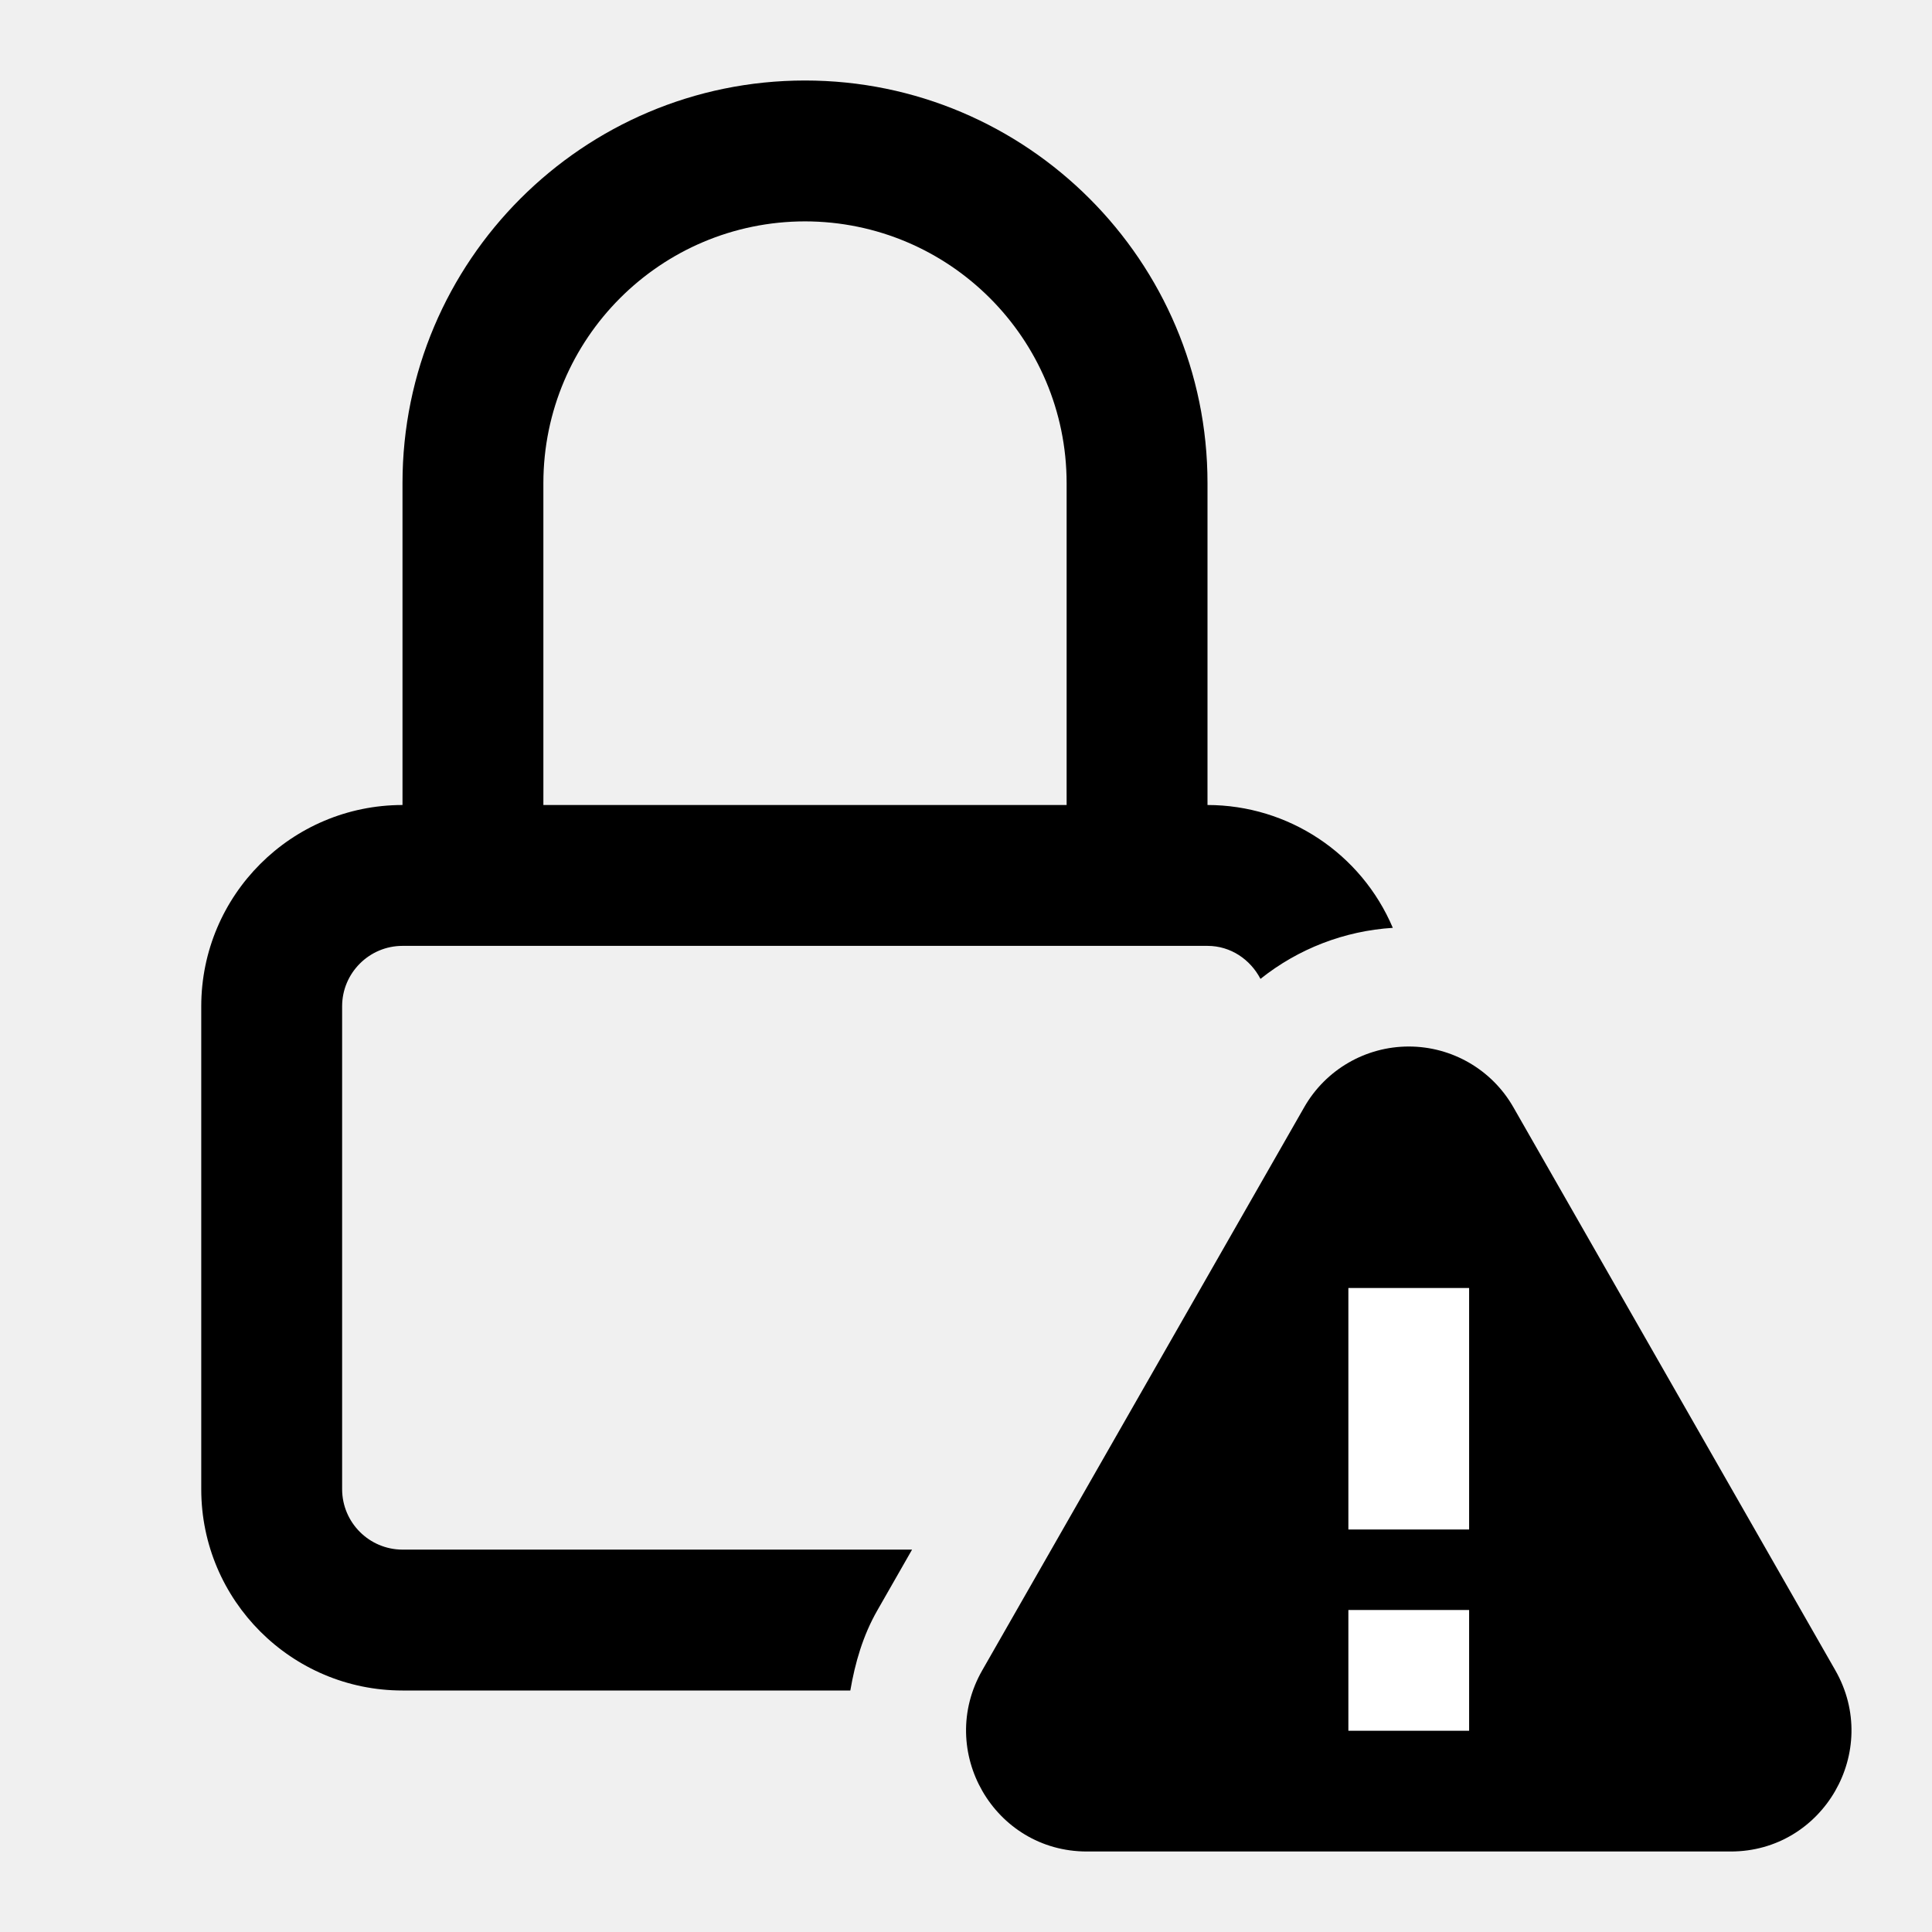
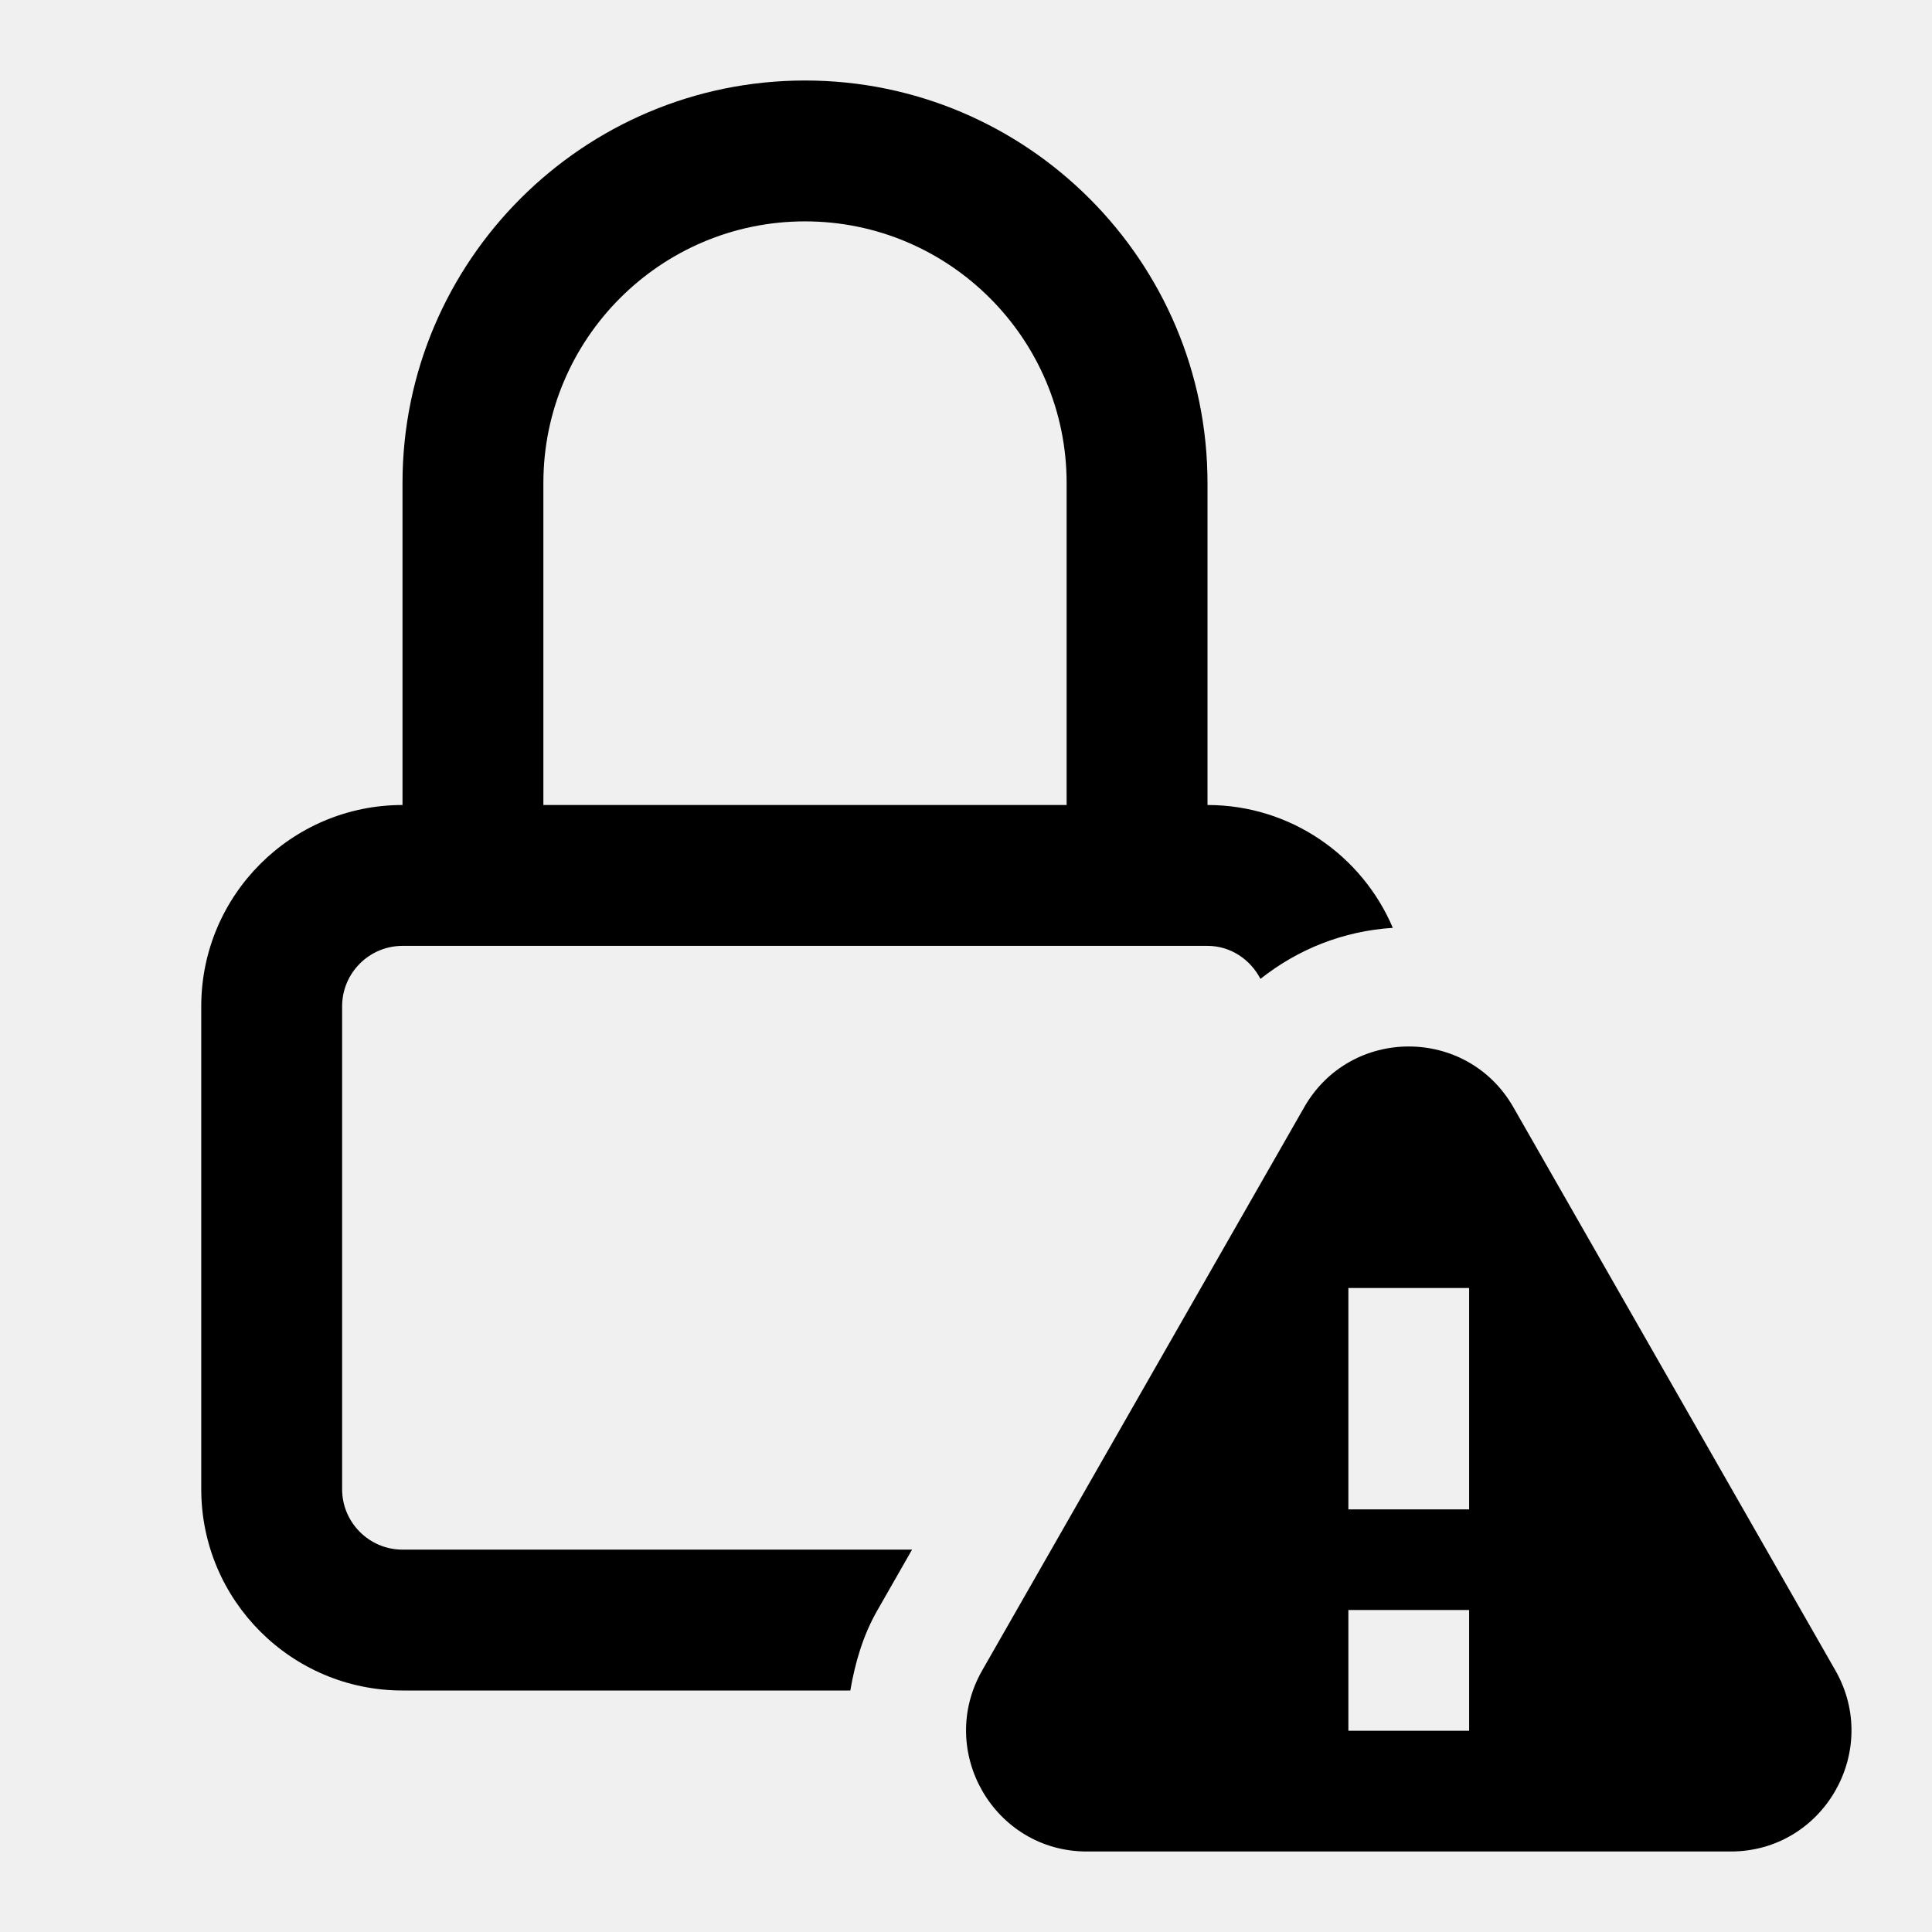
- <svg xmlns="http://www.w3.org/2000/svg" width="24" height="24" fill="none">
-   <path d="M22.799 20.749 18.8 13.755a1.496 1.496 0 0 0-2.599 0l-3.999 6.994c-.574 1.002.147 2.251 1.299 2.251H21.5c1.151 0 1.872-1.249 1.299-2.251z" fill="#000" />
-   <path d="M18.25 16h-1.5v3h1.5v-3zm0 4h-1.5v1.5h1.5V20z" fill="#fff" />
-   <path d="m10.899 20.004.431-.754H5a.752.752 0 0 1-.75-.75v-6c0-.413.337-.75.75-.75h10c.289 0 .533.17.658.41a2.93 2.93 0 0 1 1.644-.634A2.503 2.503 0 0 0 15 10V6c0-2.757-2.243-5-5-5S5 3.243 5 6v4a2.502 2.502 0 0 0-2.5 2.5v6C2.5 19.879 3.621 21 5 21h5.563c.059-.342.155-.68.336-.996zM6.75 6A3.254 3.254 0 0 1 10 2.75 3.254 3.254 0 0 1 13.25 6v4h-6.5V6z" fill="#000" />
+ <svg xmlns="http://www.w3.org/2000/svg" width="24" height="24" viewBox="0 0 24 24" fill="none">
+   <path fill-rule="evenodd" clip-rule="evenodd" d="M18.8 13.755L22.799 20.749C23.372 21.751 22.651 23 21.5 23H13.501C12.349 23 11.628 21.751 12.202 20.749L16.201 13.755C16.776 12.748 18.224 12.748 18.8 13.755ZM18.25 16H16.75V18.75H18.25V16ZM18.25 20H16.75V21.5H18.25V20Z" fill="black" />
+   <path d="M10.899 20.004L11.33 19.25H5C4.587 19.25 4.25 18.913 4.25 18.5V12.5C4.25 12.087 4.587 11.75 5 11.75H15C15.289 11.75 15.533 11.92 15.658 12.16C16.125 11.79 16.686 11.566 17.302 11.526C16.922 10.63 16.033 10 15 10V6C15 3.243 12.757 1 10 1C7.243 1 5 3.243 5 6V10C3.621 10 2.5 11.121 2.5 12.5V18.5C2.5 19.879 3.621 21 5 21H10.563C10.622 20.658 10.718 20.32 10.899 20.004ZM6.75 6C6.75 4.208 8.208 2.75 10 2.75C11.792 2.75 13.25 4.208 13.25 6V10H6.75V6Z" fill="black" />
</svg>
